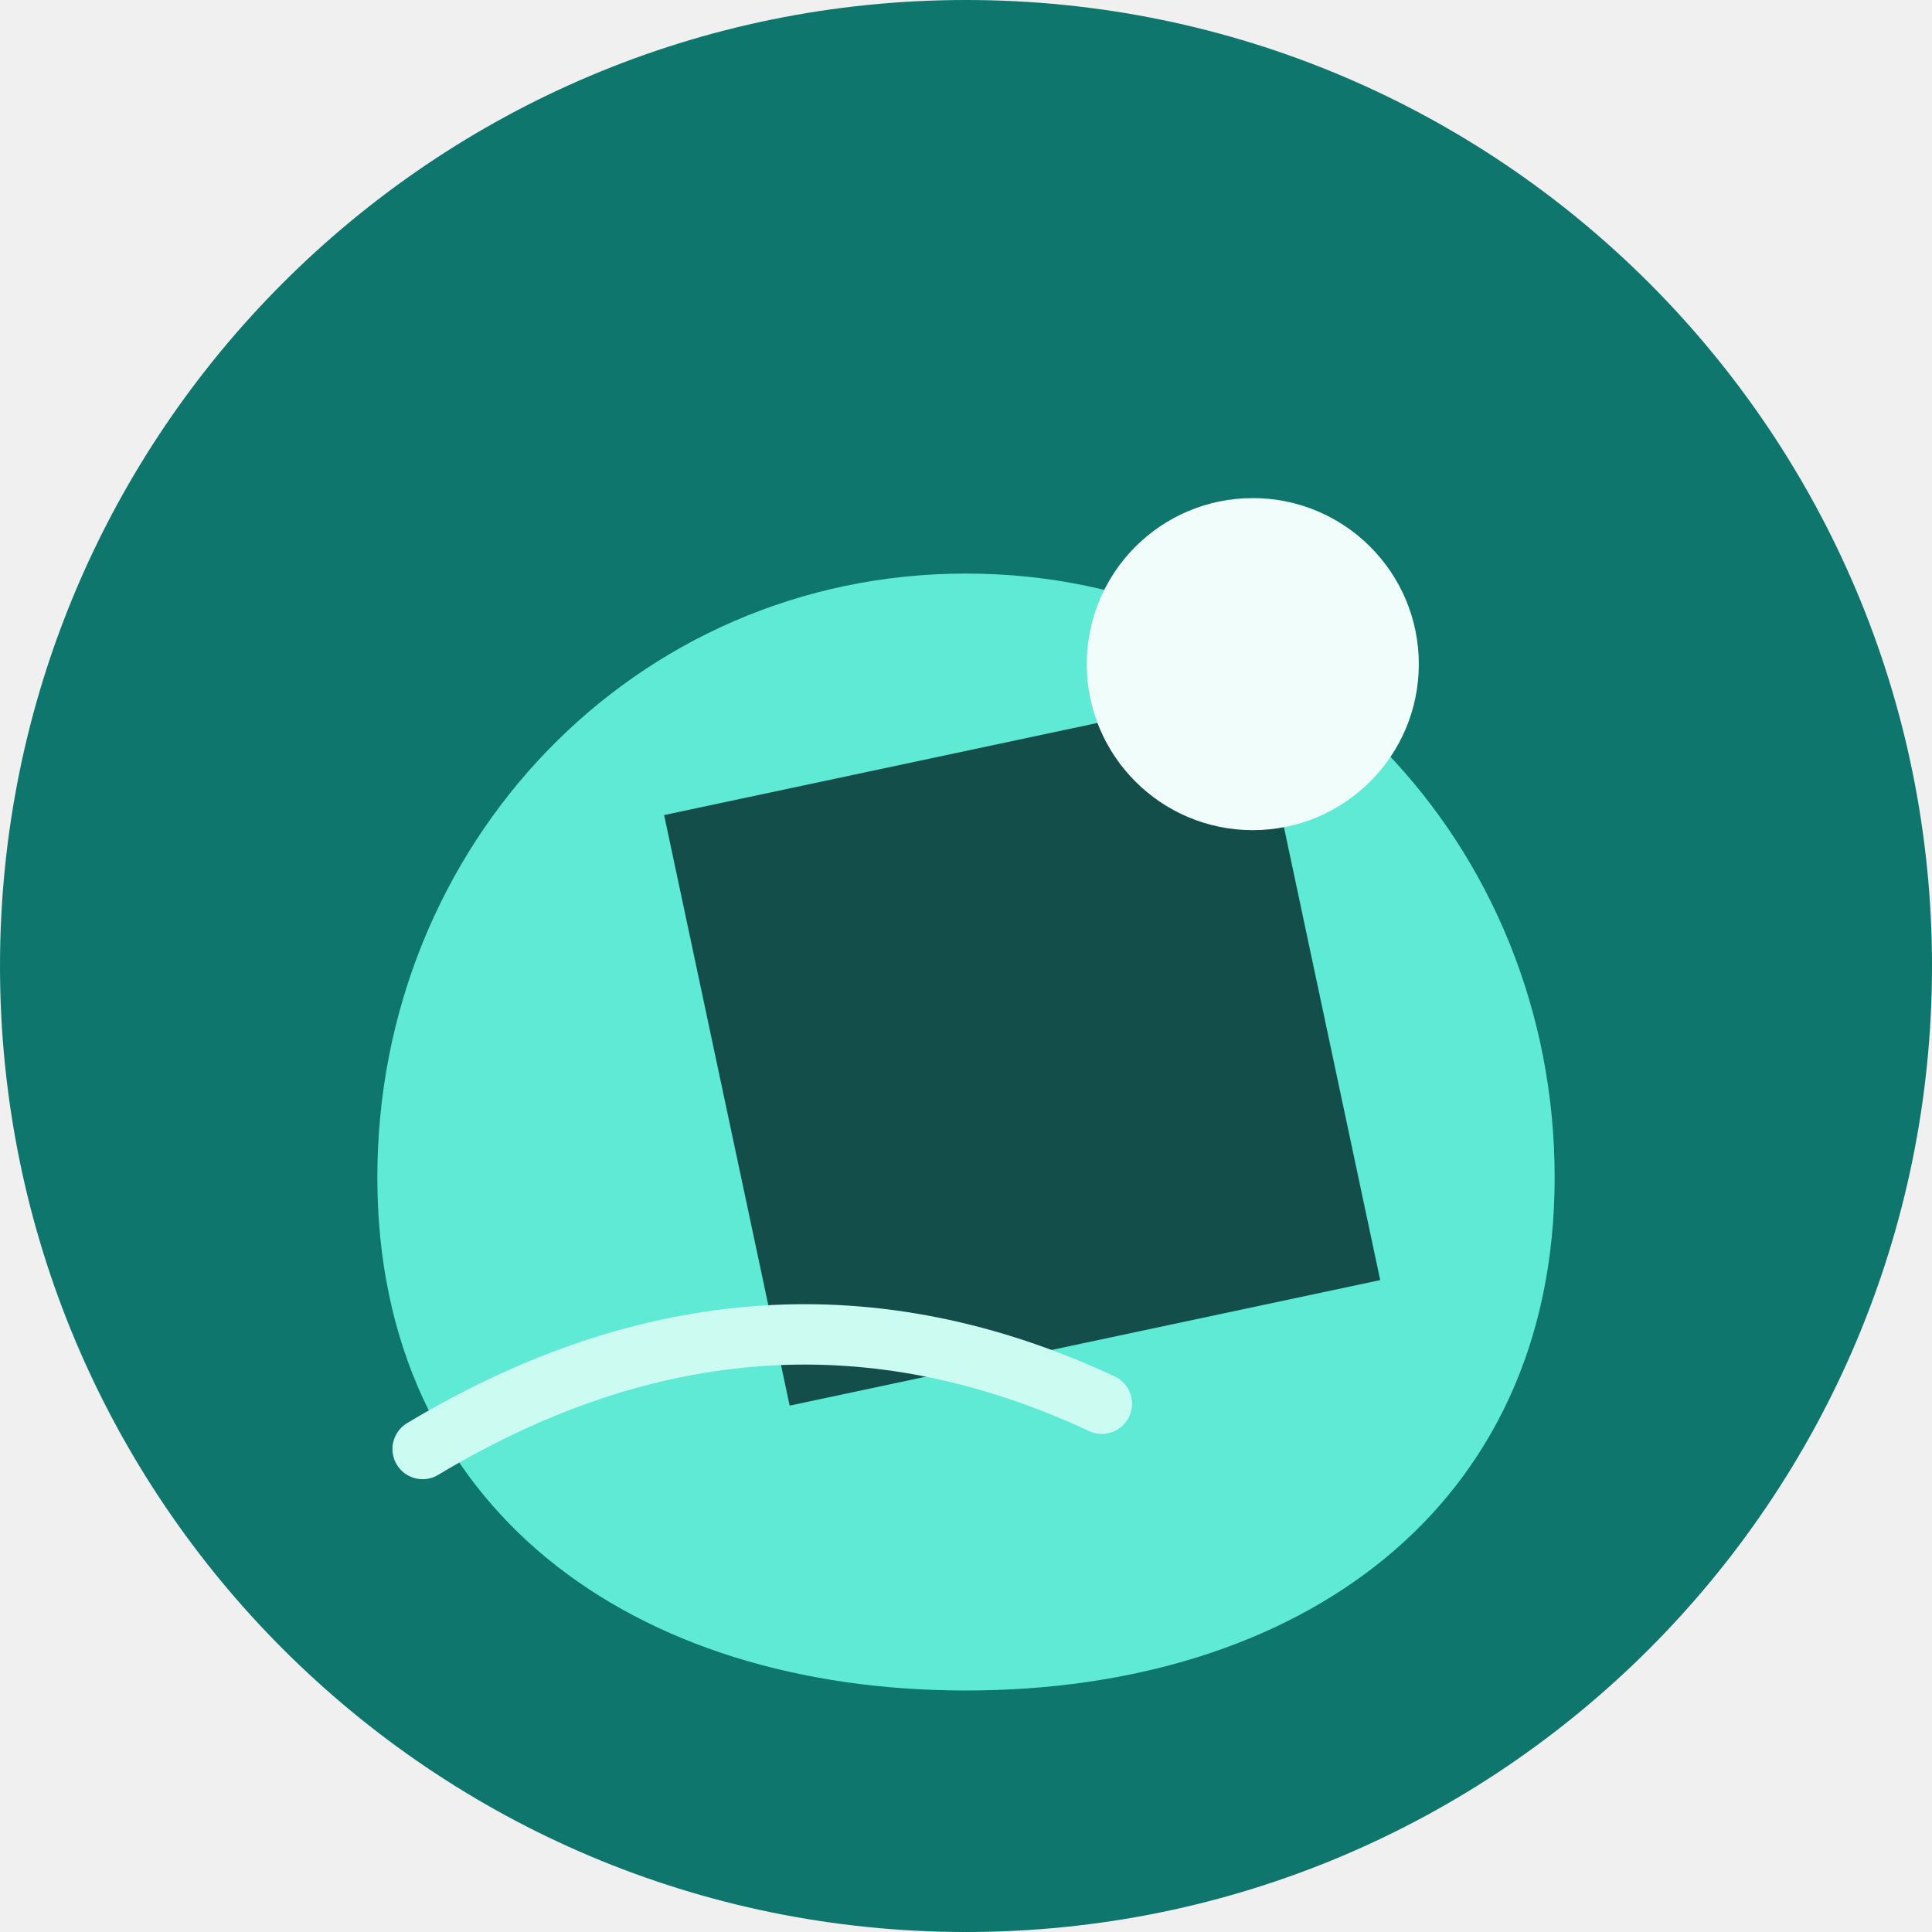
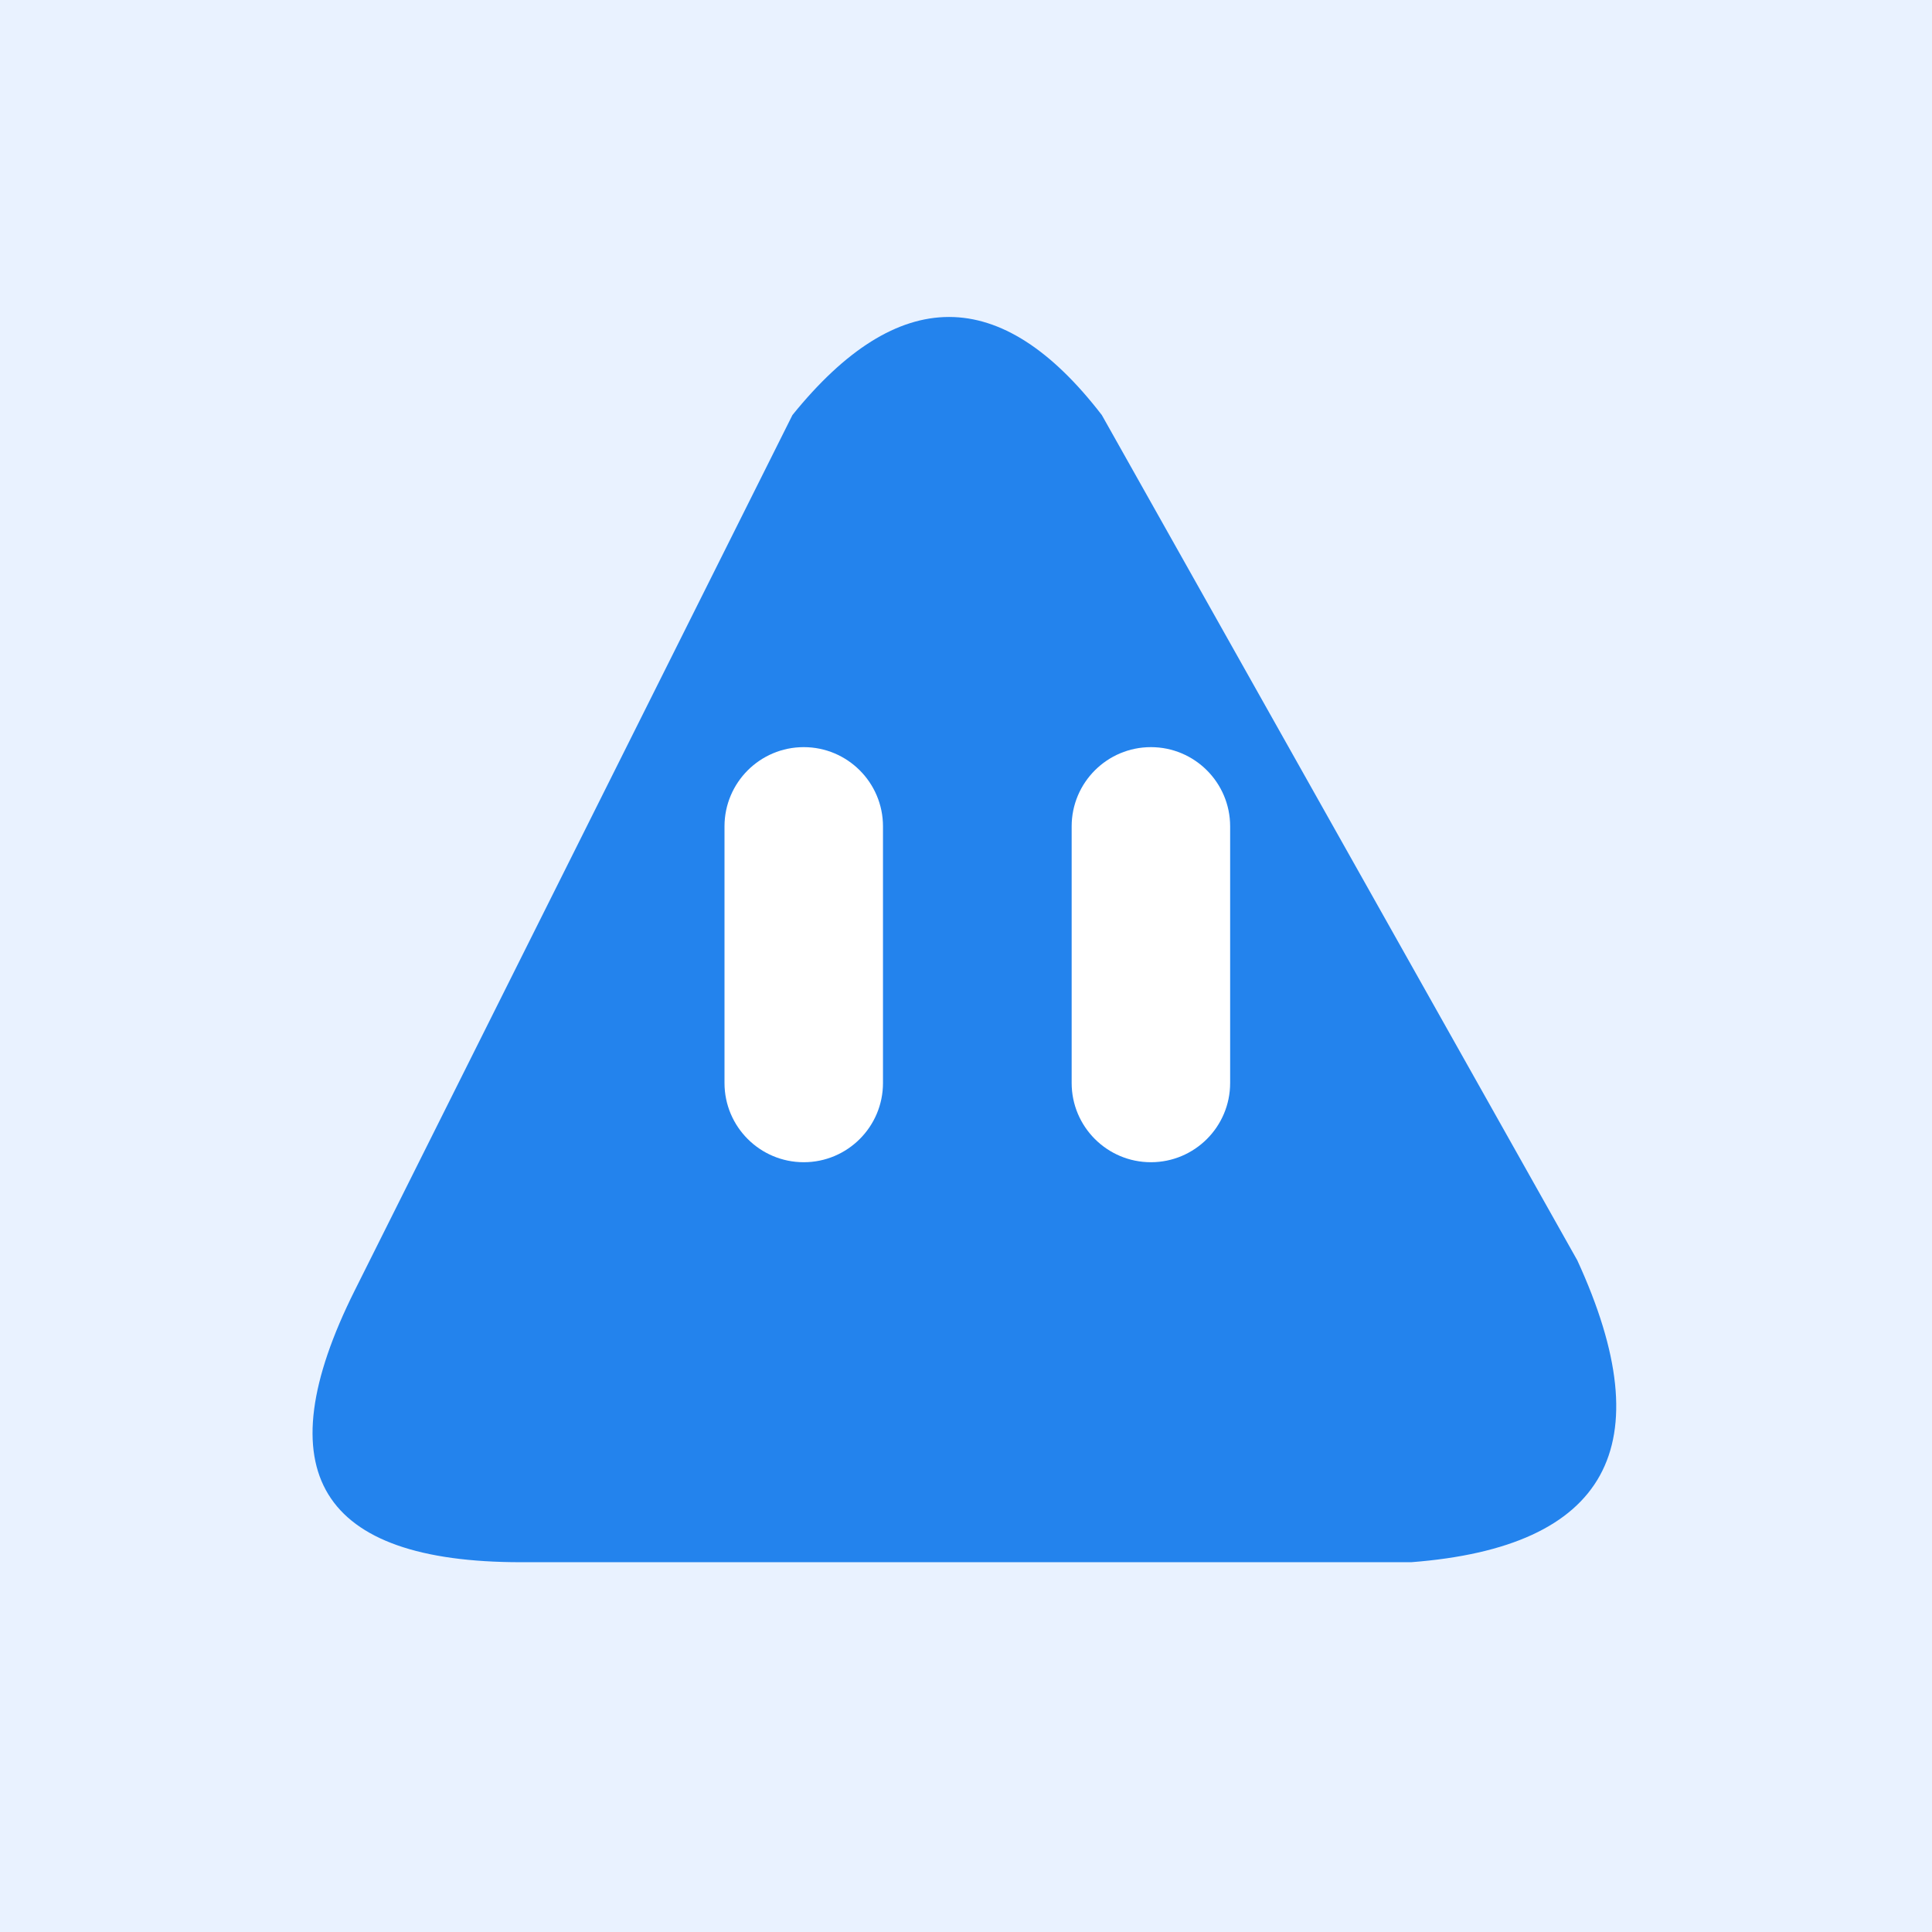
- <svg xmlns="http://www.w3.org/2000/svg" viewBox="0 0 128 128" fill="none">
-   <rect width="128" height="128" rx="64" fill="#0F766E" />
-   <path d="M25 78c0-22 17-40 39-40s39 18 39 40-17 34-39 34S25 100 25 78Z" fill="#5EEAD4" />
-   <path d="M44 54h40v40H44z" transform="rotate(-12 44 54)" fill="#134E4A" />
-   <circle cx="83" cy="44" r="11" fill="#F0FDFA" />
-   <path d="M28 96c15-9 30-10 45-3" stroke="#CCFBF1" stroke-linecap="round" stroke-width="4" />
+ <svg xmlns="http://www.w3.org/2000/svg" viewBox="0 0 256 256" role="img" aria-label="蓝角">
+   <rect width="256" height="256" fill="#e9f2ff" />
+   <g transform="rotate(0 128 128)">
+     <path d="M105 55Q126 29 146 55L209 167Q226 204 187 207H69Q29 207 47 171Z" fill="#2383ed" />
+     <g fill="#fff" transform="translate(2 0)">
+       <rect x="94" y="99" width="21" height="55" rx="10.5" />
+       <rect x="140" y="99" width="21" height="55" rx="10.5" />
+     </g>
+   </g>
</svg>
